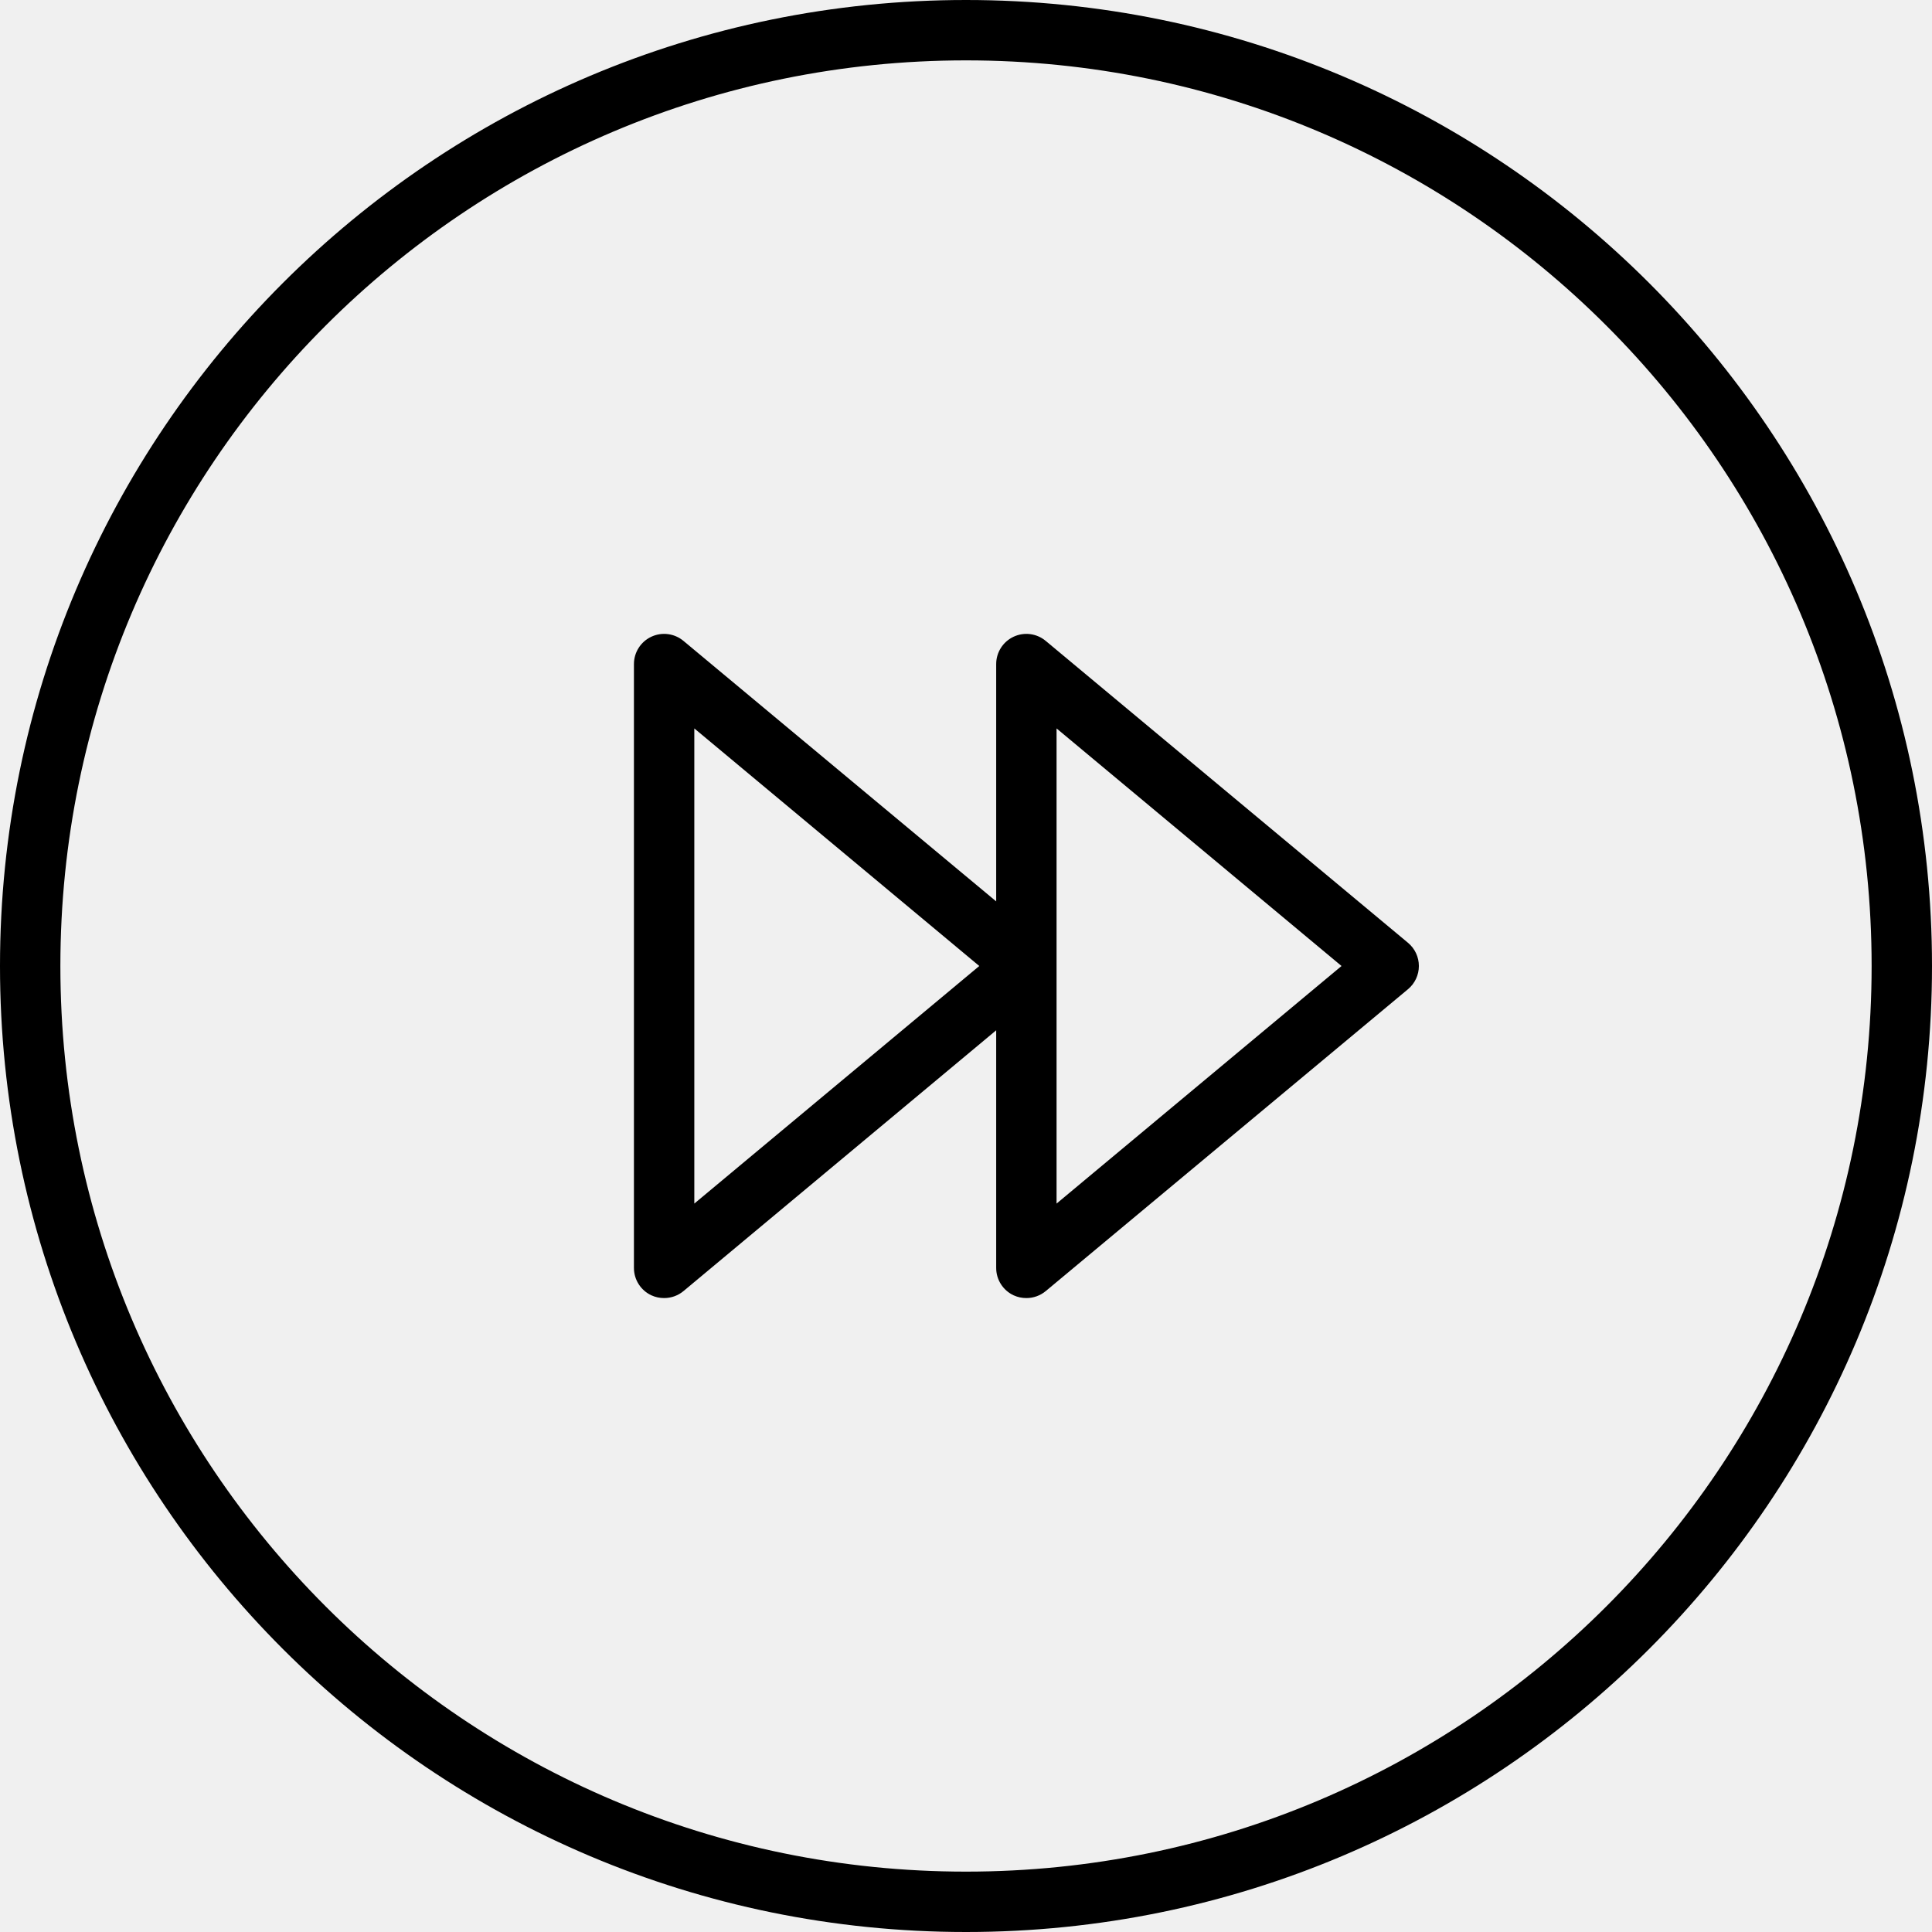
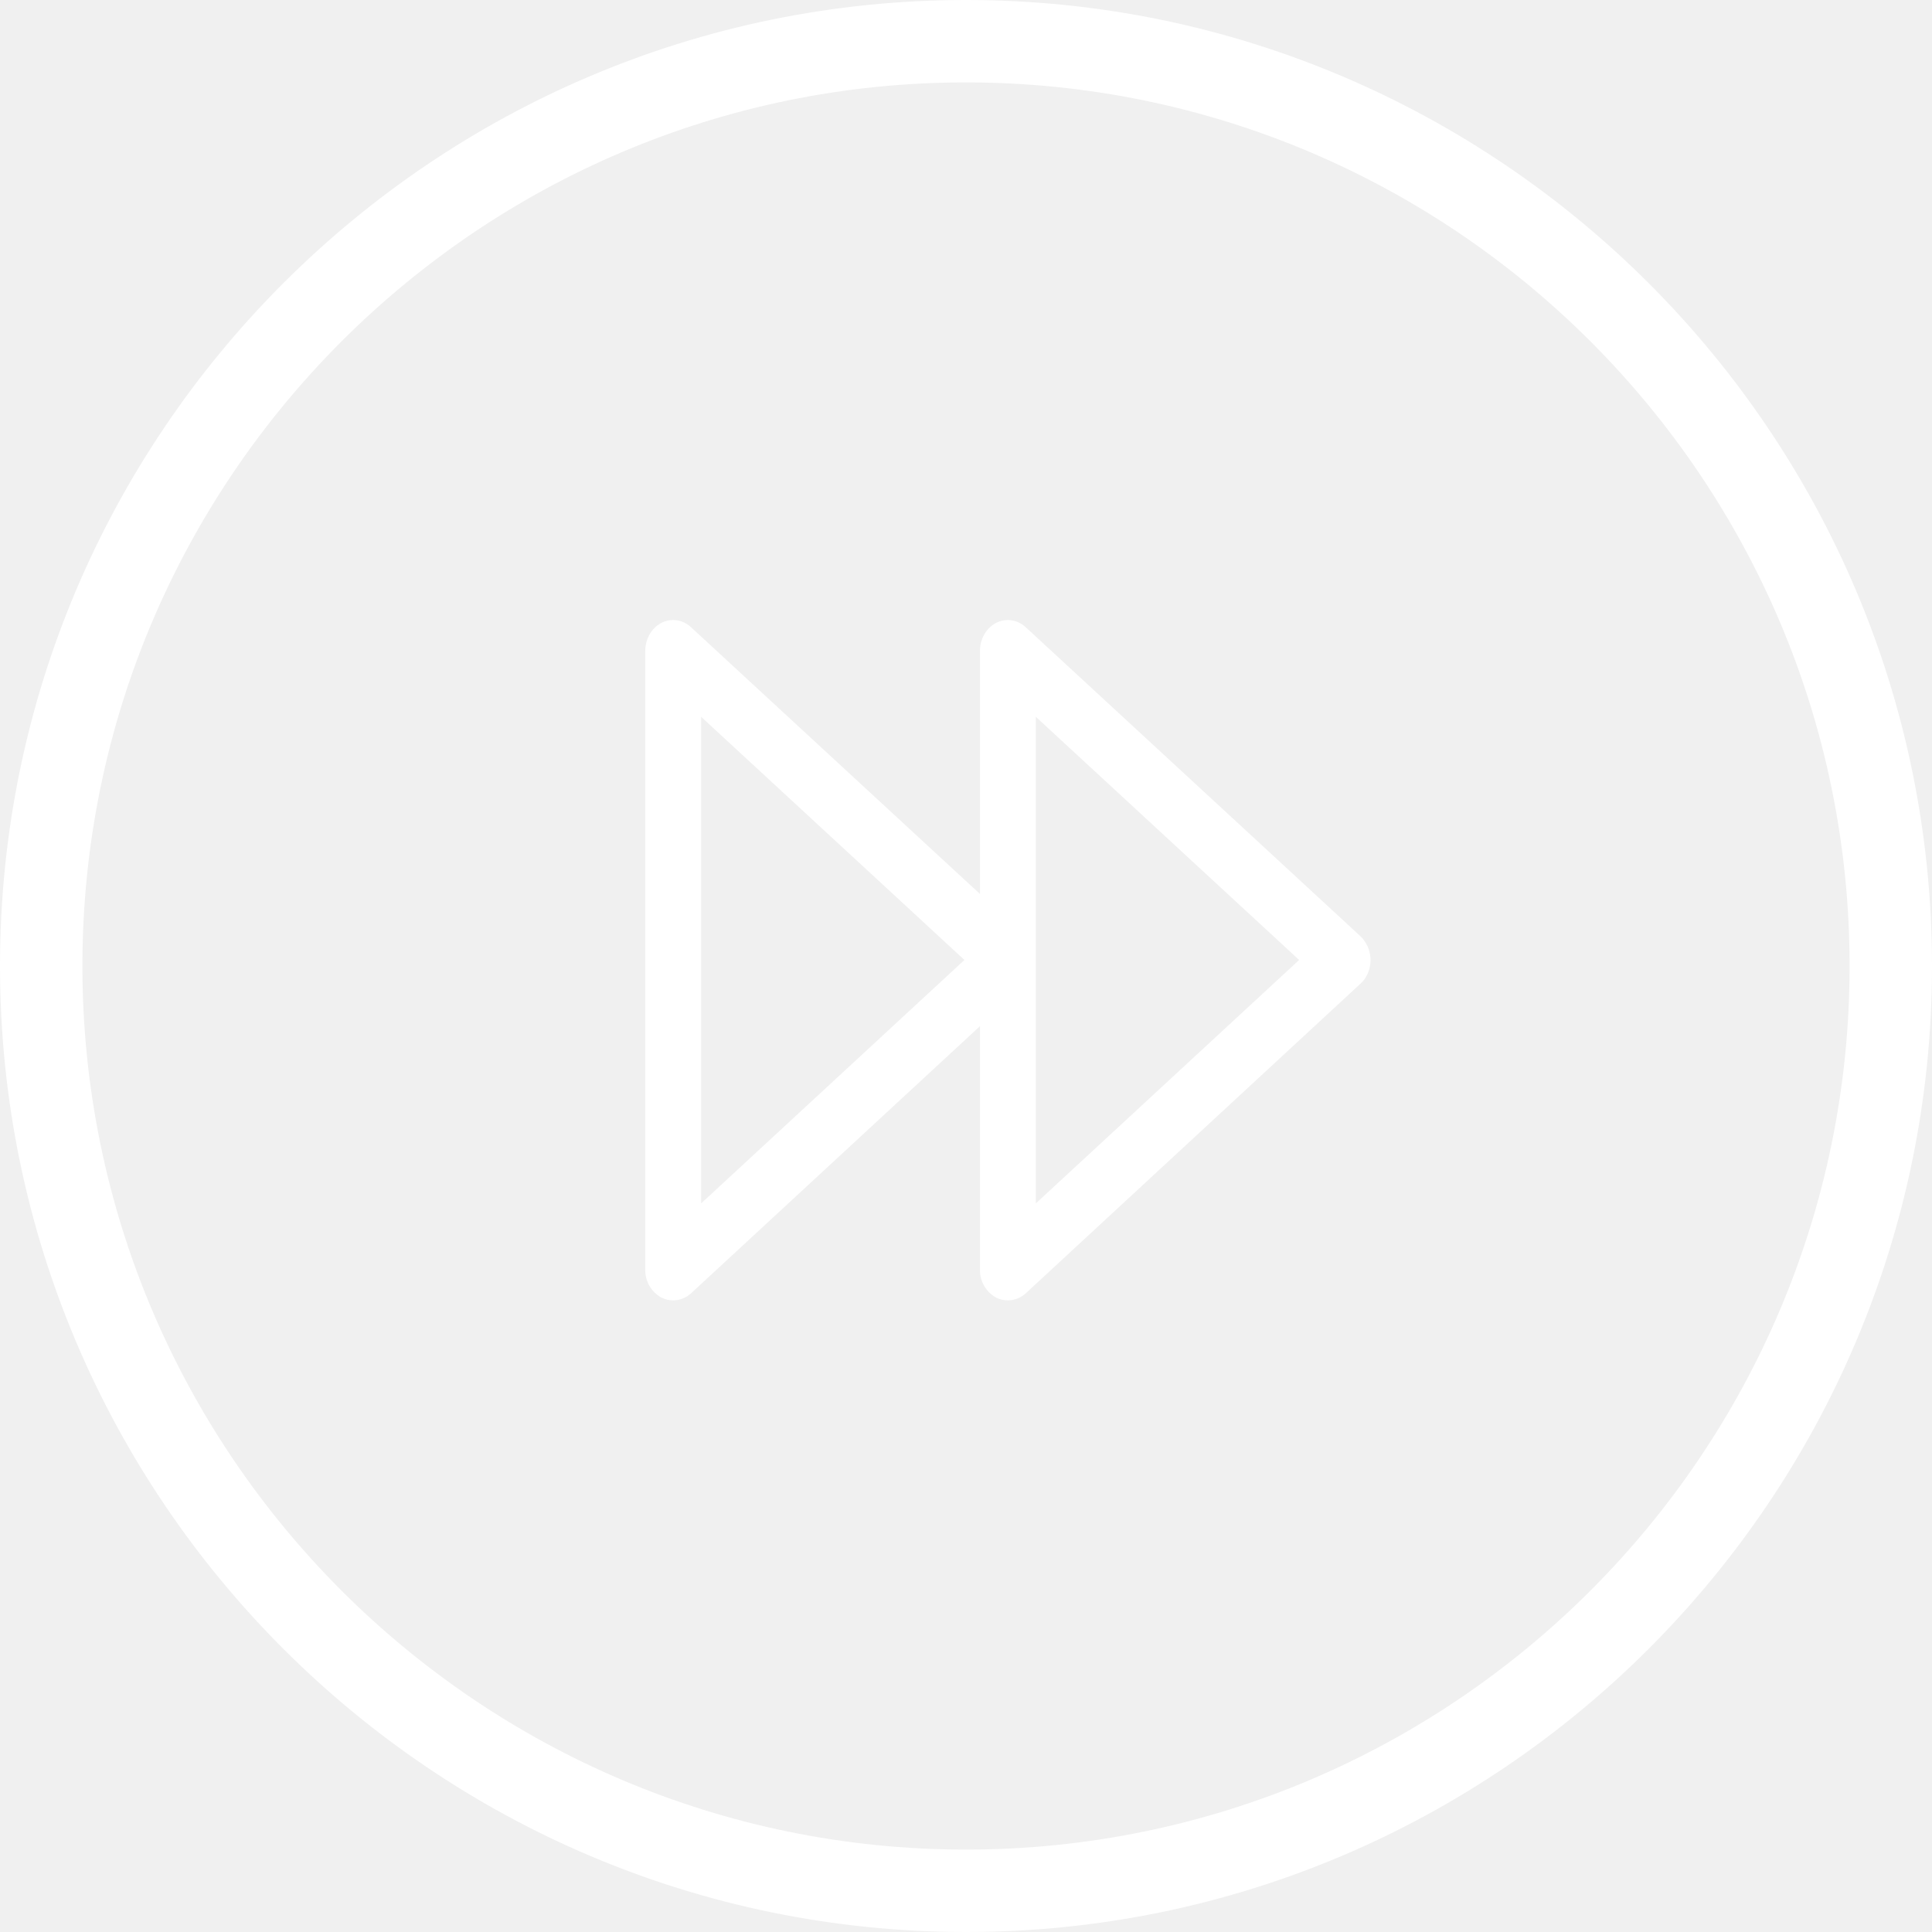
- <svg xmlns="http://www.w3.org/2000/svg" id="Layer_1" data-name="Layer 1" viewBox="0 0 64 64">
-   <g id="Rewind-forward">
-     <path d="M34.64,21.23A1,1,0,0,0,33,22v7.86L22.64,21.23A1,1,0,0,0,21,22V42a1,1,0,0,0,.58.91A1,1,0,0,0,22,43a1,1,0,0,0,.64-.23L33,34.13V42a1,1,0,0,0,.58.91A1,1,0,0,0,34,43a1,1,0,0,0,.64-.23l12-10a1,1,0,0,0,0-1.54ZM23,39.87V24.13L32.44,32Zm12,0V24.13L44.44,32Z" />
-     <path d="M32,0A32,32,0,1,0,64,32,32,32,0,0,0,32,0Zm0,62A30,30,0,1,1,62,32,30,30,0,0,1,32,62Z" />
-   </g>
+ <svg xmlns="http://www.w3.org/2000/svg" id="Layer_1" data-name="Layer 1" viewBox="0 0 490 490">
+   <defs>
+     <style>
+             path {
+                 fill: white;
+             }
+         </style>
+   </defs>
+   <path d="M245,0C380.1,0,490,109.9,490,245S380.1,490,245,490,0,380.1,0,245,109.9,0,245,0Zm0,469.1c123.6,0,224.1-100.5,224.1-224.1S368.6,20.9,245,20.9,20.9,121.4,20.9,245,121.4,469.1,245,469.1Z" transform="translate(0 0)" />
+   <path d="M345.06,237.47a8.45,8.45,0,0,1,.93,11,7,7,0,0,1-.93,1L260.17,328a6.7,6.7,0,0,1-4.53,1.8,6.45,6.45,0,0,1-3-.7,7.94,7.94,0,0,1-4.1-7.14v-61.7L175.28,328a6.68,6.68,0,0,1-4.53,1.8,6.45,6.45,0,0,1-3-.7,7.94,7.94,0,0,1-4.1-7.14V165.1c0-4.33,3.15-7.84,7.06-7.85a6.68,6.68,0,0,1,4.54,1.82l73.29,67.66V165.1c0-4.33,3.15-7.84,7.06-7.85a6.68,6.68,0,0,1,4.54,1.82Zm-100.46,6L177.82,181.8V305.21Zm84.89,0L262.71,181.8V305.21Z" transform="translate(0 0)" />
</svg>
